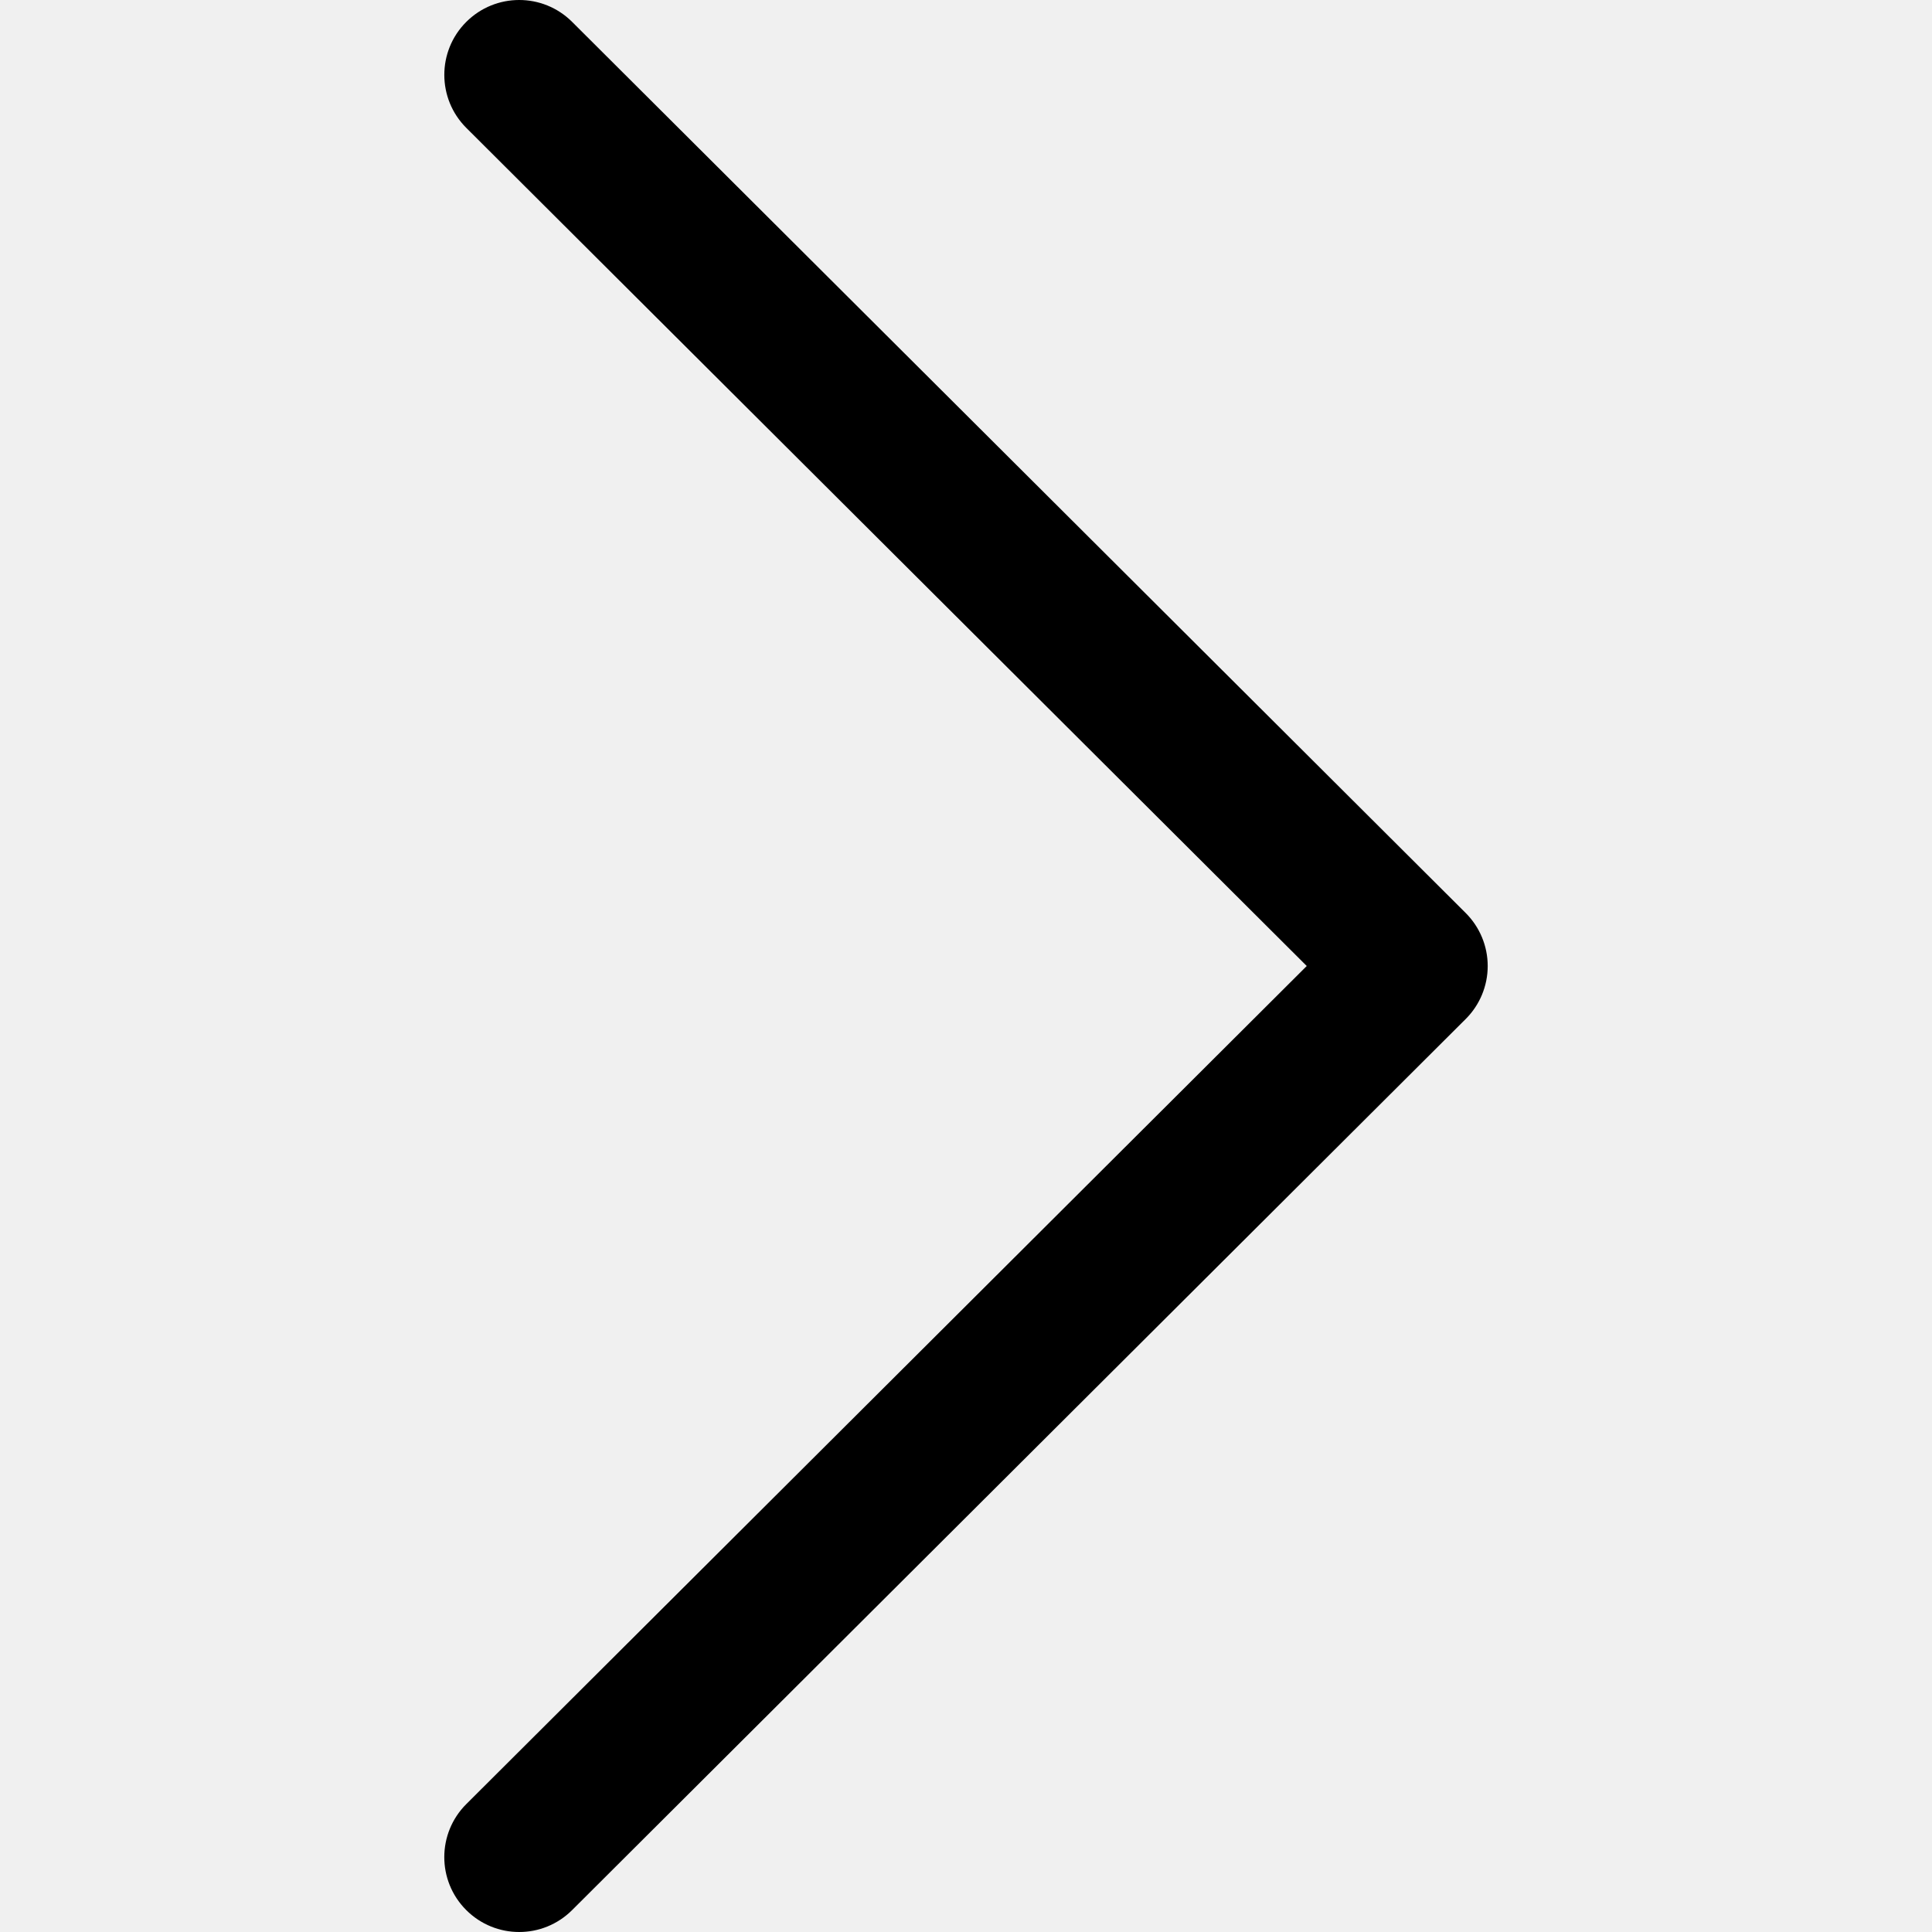
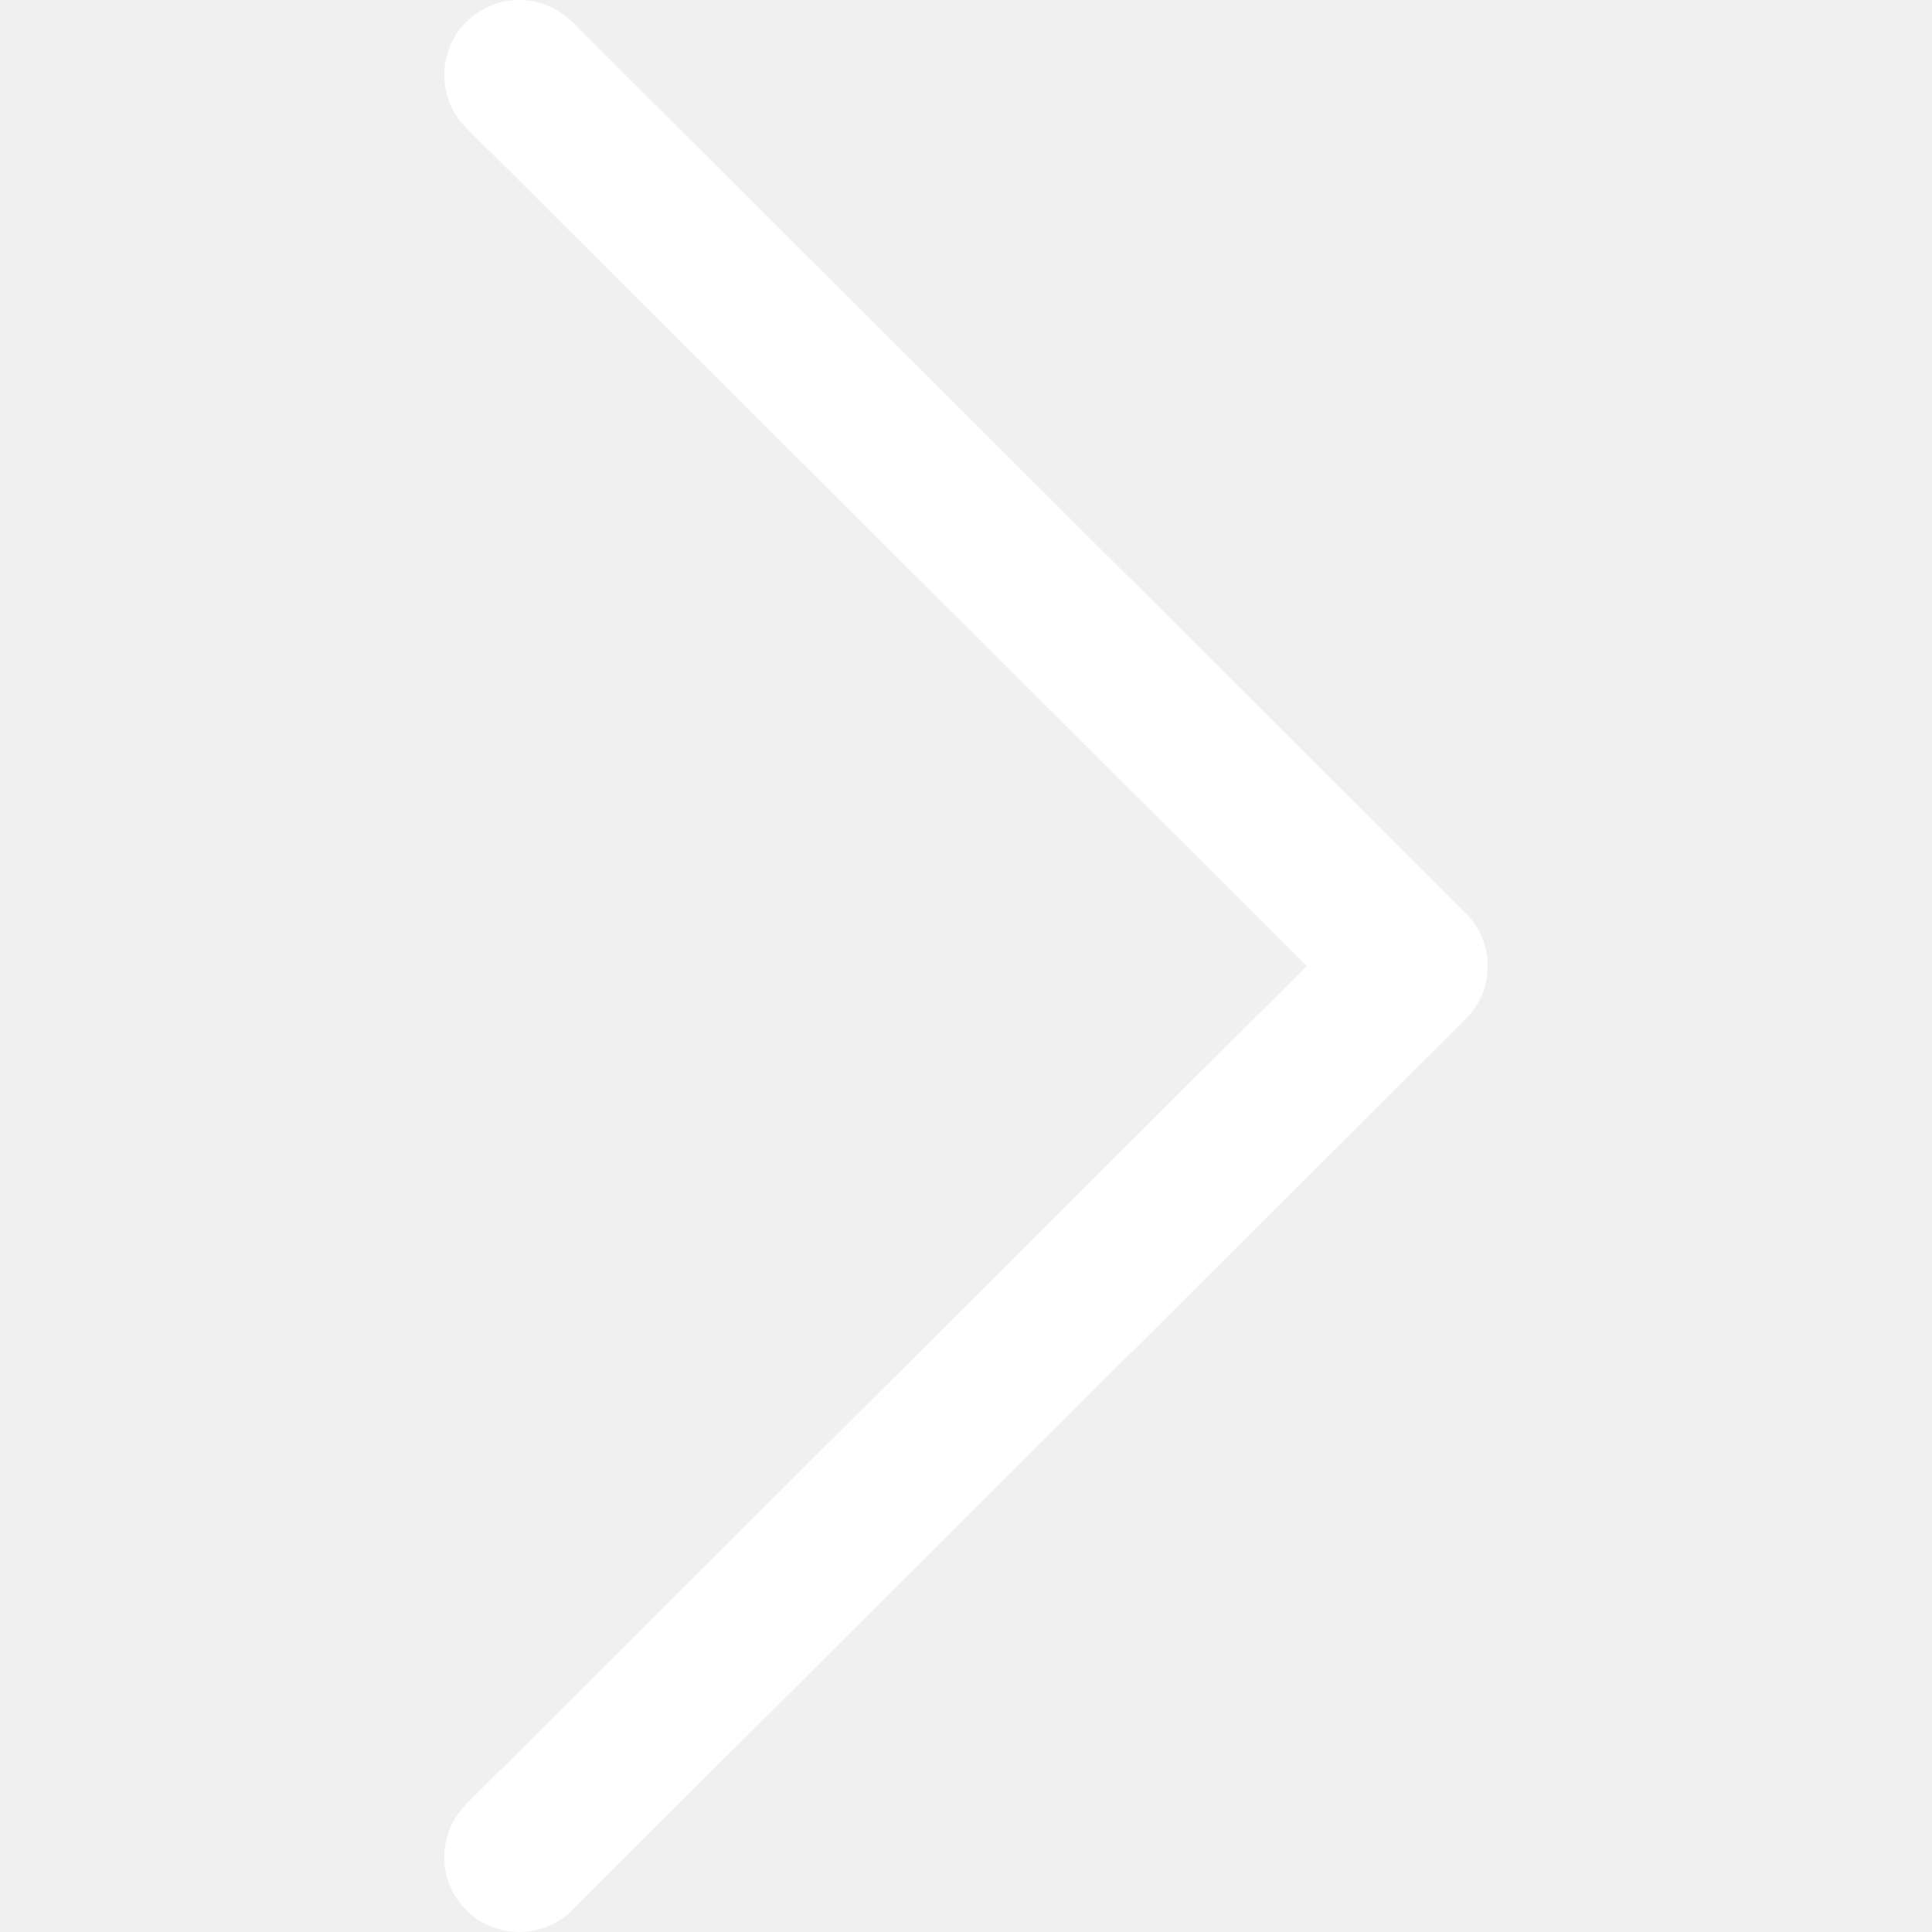
- <svg xmlns="http://www.w3.org/2000/svg" version="1.1" id="Capa_1" x="0px" y="0px" viewBox="0 0 512.002 512.002" style="enable-background:new 0 0 512.002 512.002;" xml:space="preserve">
+ <svg xmlns="http://www.w3.org/2000/svg" version="1.1" id="Capa_1" x="0px" y="0px" viewBox="0 0 512.002 512.002" style="enable-background:new 0 0 512.002 512.002;" xml:space="preserve" fill="white">
  <g>
    <g>
      <path d="M388.425,241.951L151.609,5.79c-7.759-7.733-20.321-7.72-28.067,0.04c-7.74,7.759-7.72,20.328,0.04,28.067l222.72,222.105    L123.574,478.106c-7.759,7.74-7.779,20.301-0.04,28.061c3.883,3.89,8.97,5.835,14.057,5.835c5.074,0,10.141-1.932,14.017-5.795    l236.817-236.155c3.737-3.718,5.834-8.778,5.834-14.05S392.156,245.676,388.425,241.951z" />
    </g>
  </g>
  <g>
</g>
  <g>
</g>
  <g>
</g>
  <g>
</g>
  <g>
</g>
  <g>
</g>
  <g>
</g>
  <g>
</g>
  <g>
</g>
  <g>
</g>
  <g>
</g>
  <g>
</g>
  <g>
</g>
  <g>
</g>
  <g>
</g>
</svg>
